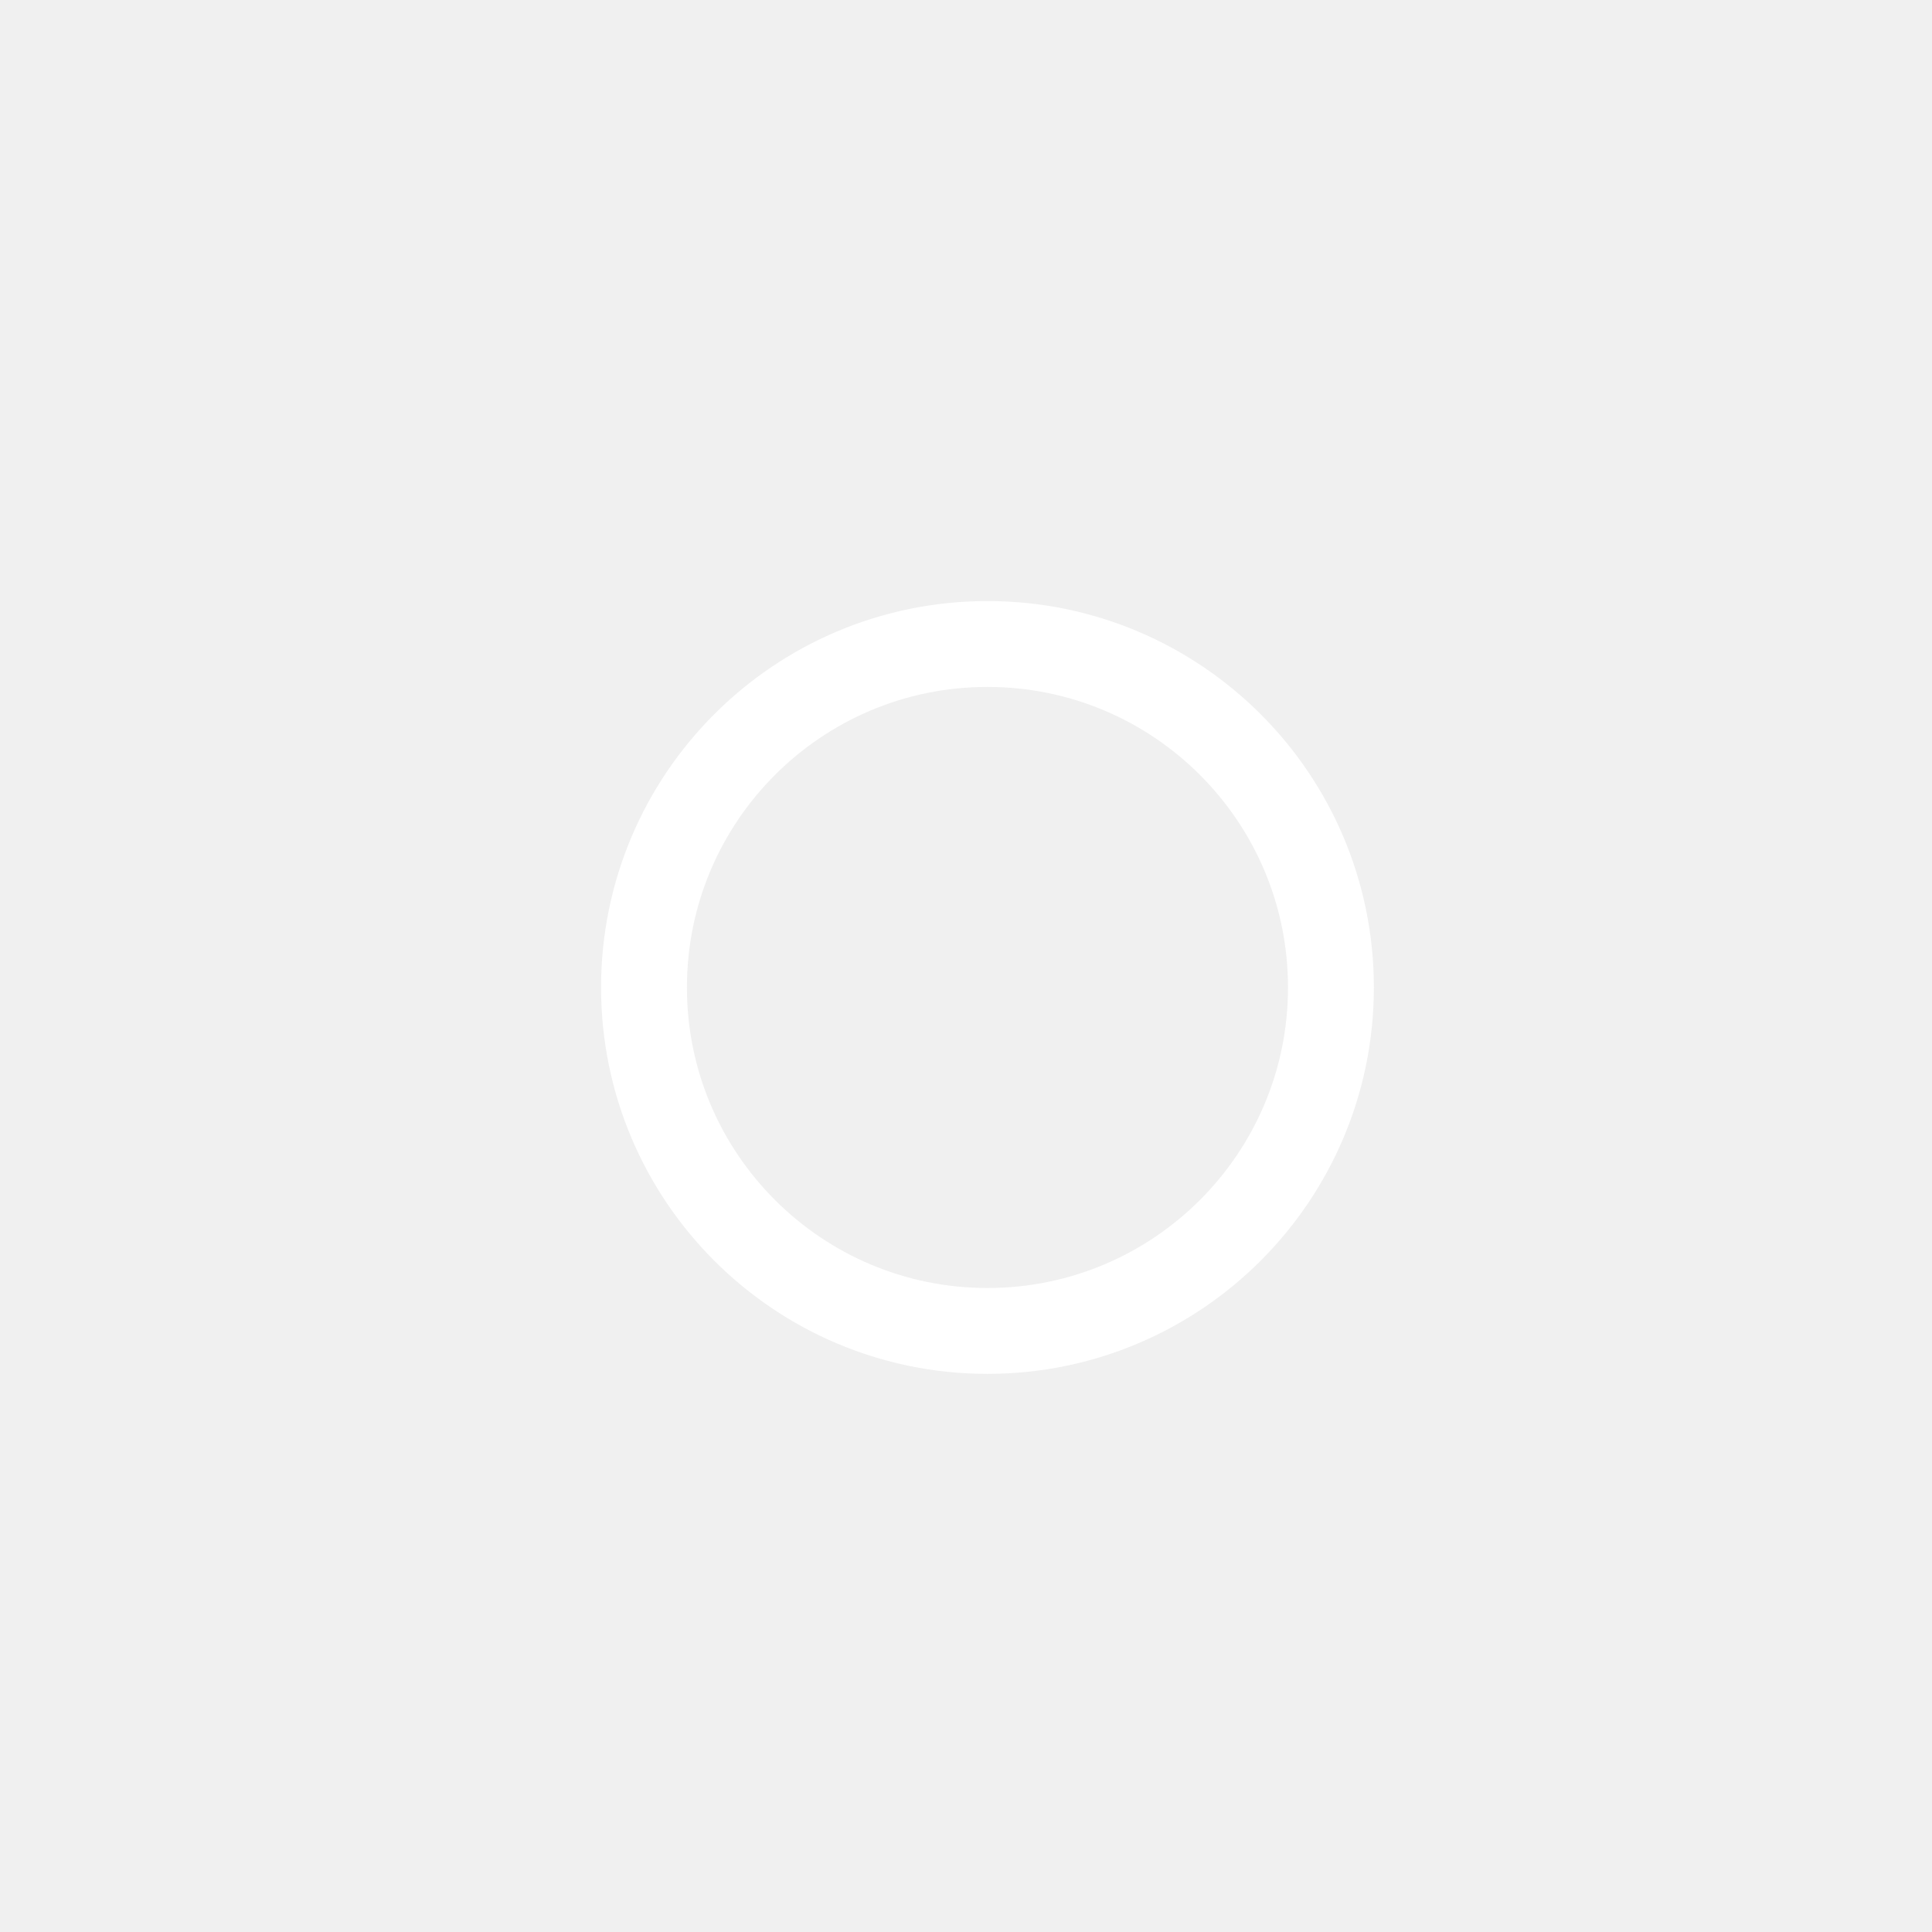
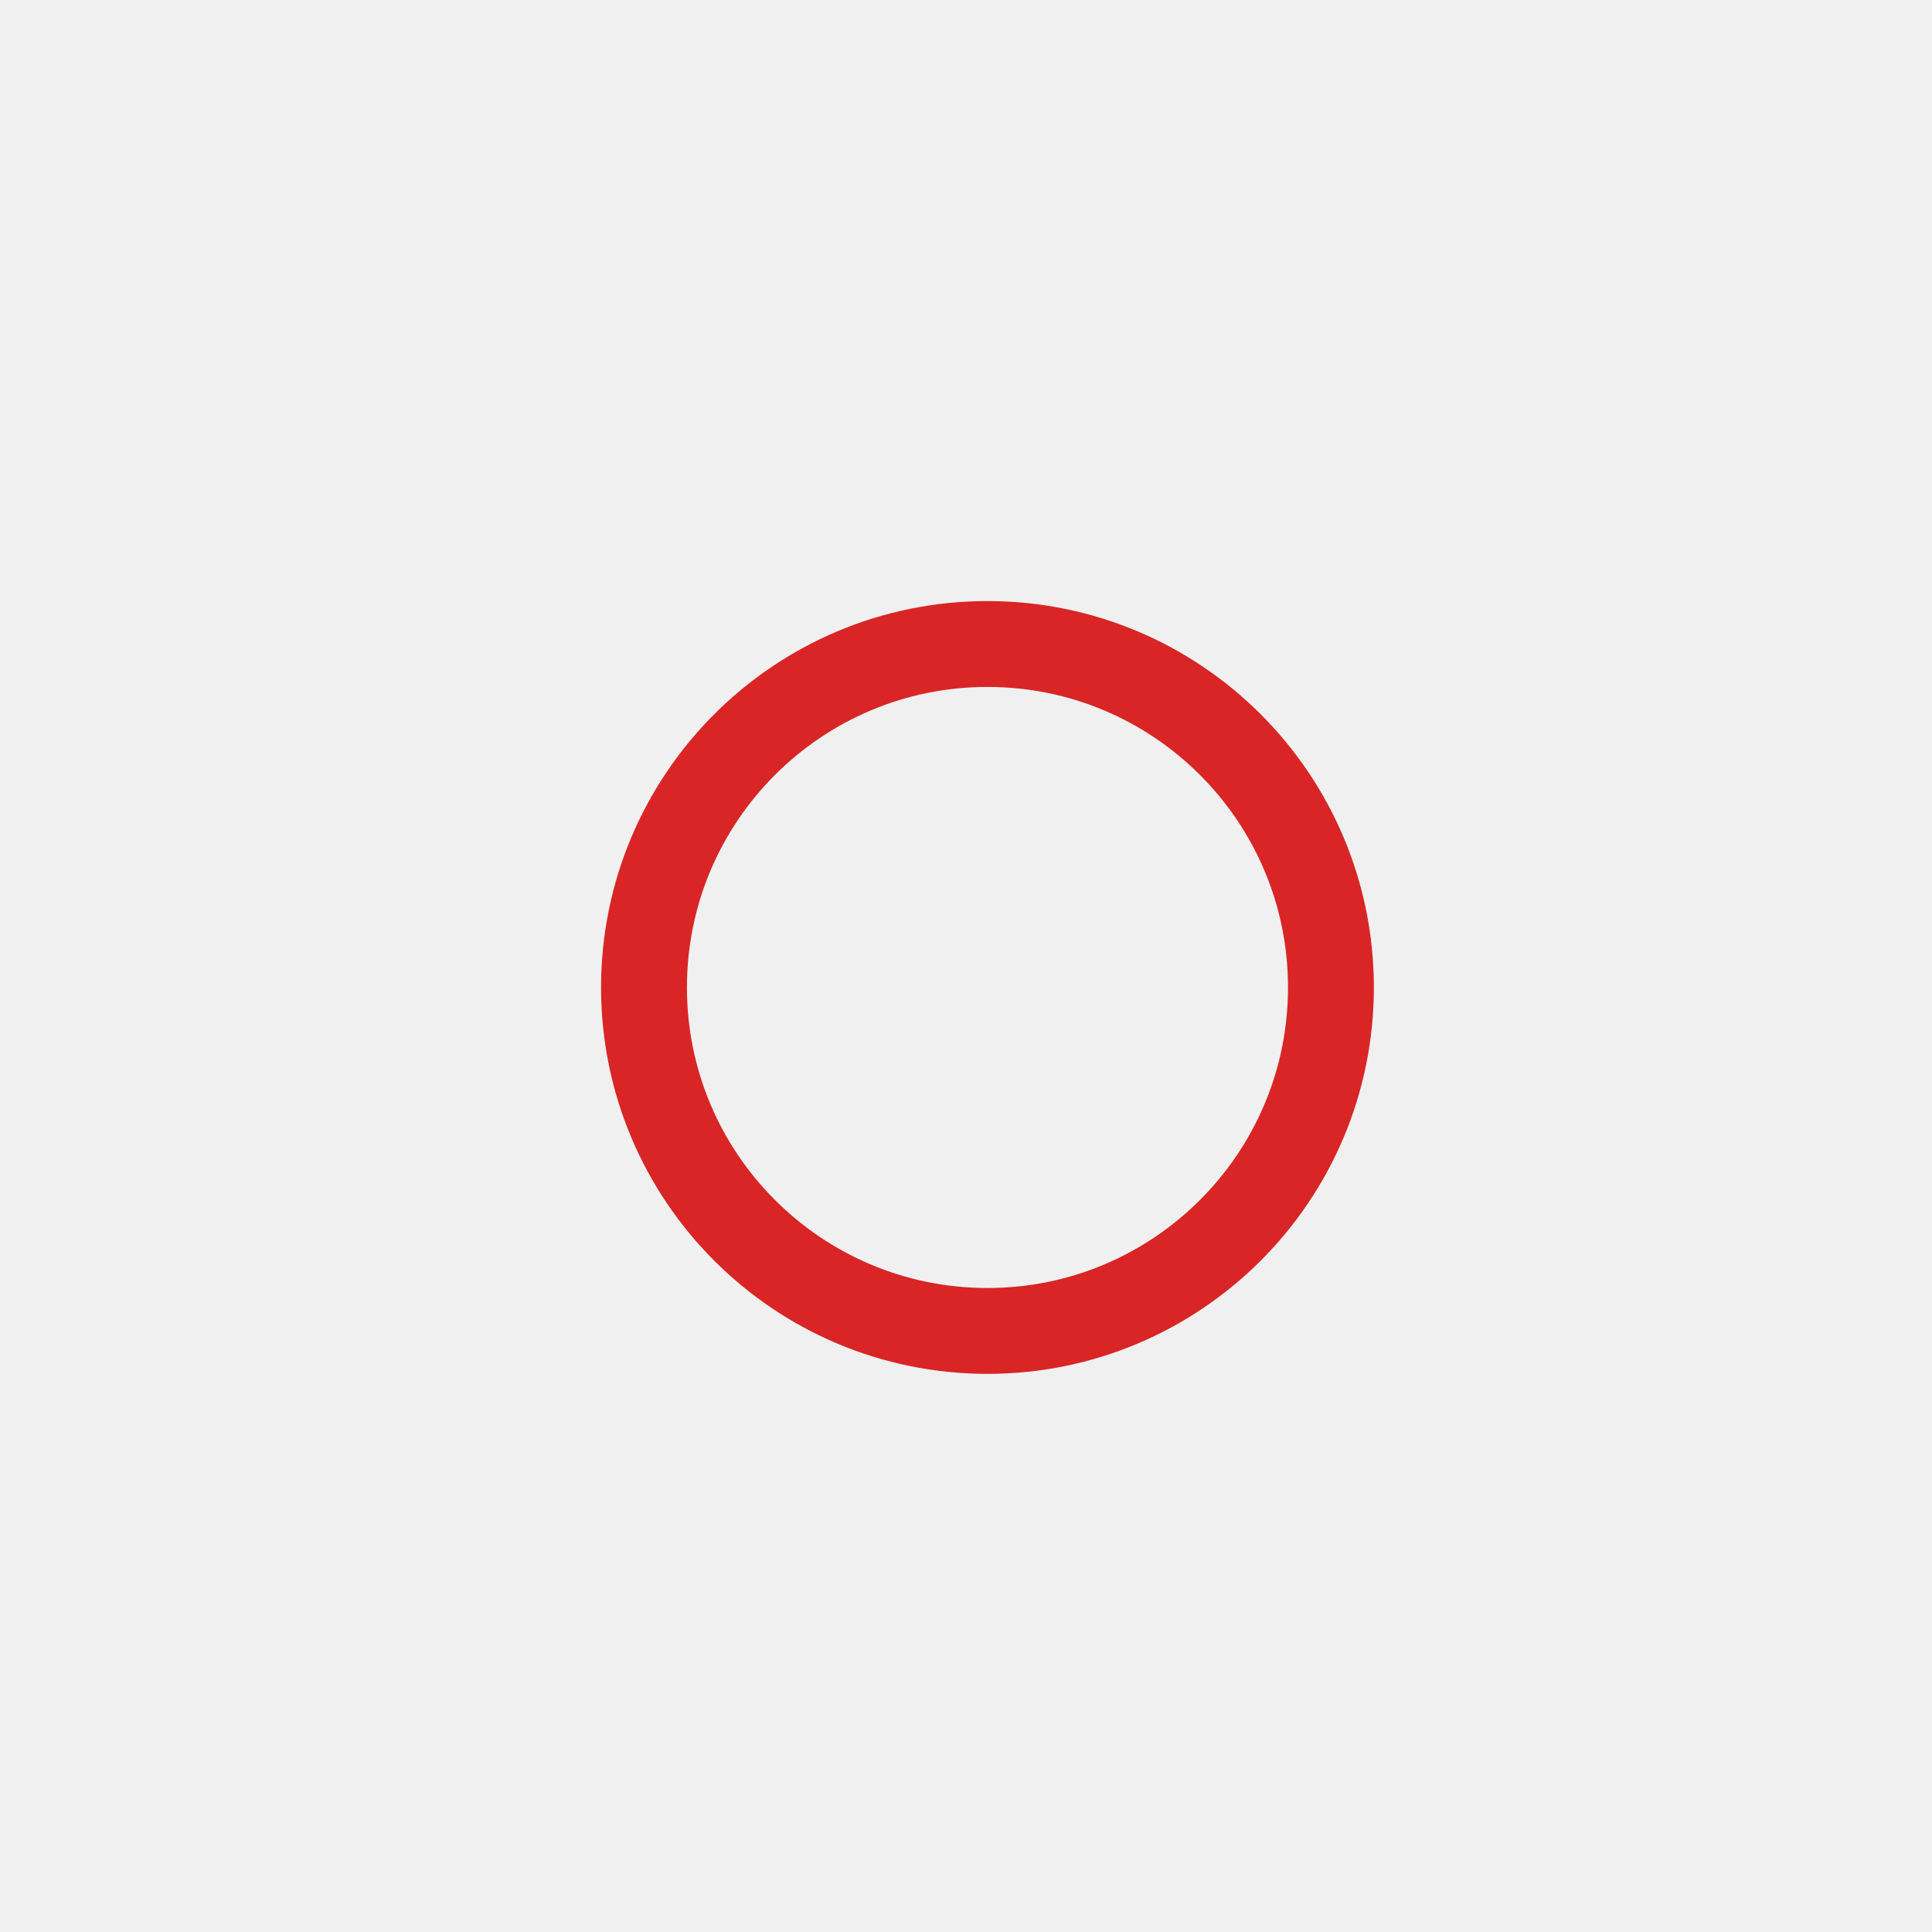
- <svg xmlns="http://www.w3.org/2000/svg" width="45" height="45" viewBox="0 0 45 45" stroke="#fff">
+ <svg xmlns="http://www.w3.org/2000/svg" width="45" height="45" viewBox="0 0 45 45" stroke="#D92525">
  <g fill="none" fill-rule="evenodd" transform="translate(1 1)" stroke-width="2">
    <circle cx="22" cy="22" r="6" stroke-opacity="0">
      <animate attributeName="r" begin="1.5s" dur="3s" values="6;22" calcMode="linear" repeatCount="indefinite" />
      <animate attributeName="stroke-opacity" begin="1.5s" dur="3s" values="1;0" calcMode="linear" repeatCount="indefinite" />
      <animate attributeName="stroke-width" begin="1.5s" dur="3s" values="2;0" calcMode="linear" repeatCount="indefinite" />
    </circle>
    <circle cx="22" cy="22" r="6" stroke-opacity="0">
      <animate attributeName="r" begin="3s" dur="3s" values="6;22" calcMode="linear" repeatCount="indefinite" />
      <animate attributeName="stroke-opacity" begin="3s" dur="3s" values="1;0" calcMode="linear" repeatCount="indefinite" />
      <animate attributeName="stroke-width" begin="3s" dur="3s" values="2;0" calcMode="linear" repeatCount="indefinite" />
    </circle>
    <circle cx="22" cy="22" r="8">
      <animate attributeName="r" begin="0s" dur="1.5s" values="6;1;2;3;4;5;6" calcMode="linear" repeatCount="indefinite" />
    </circle>
  </g>
</svg>
